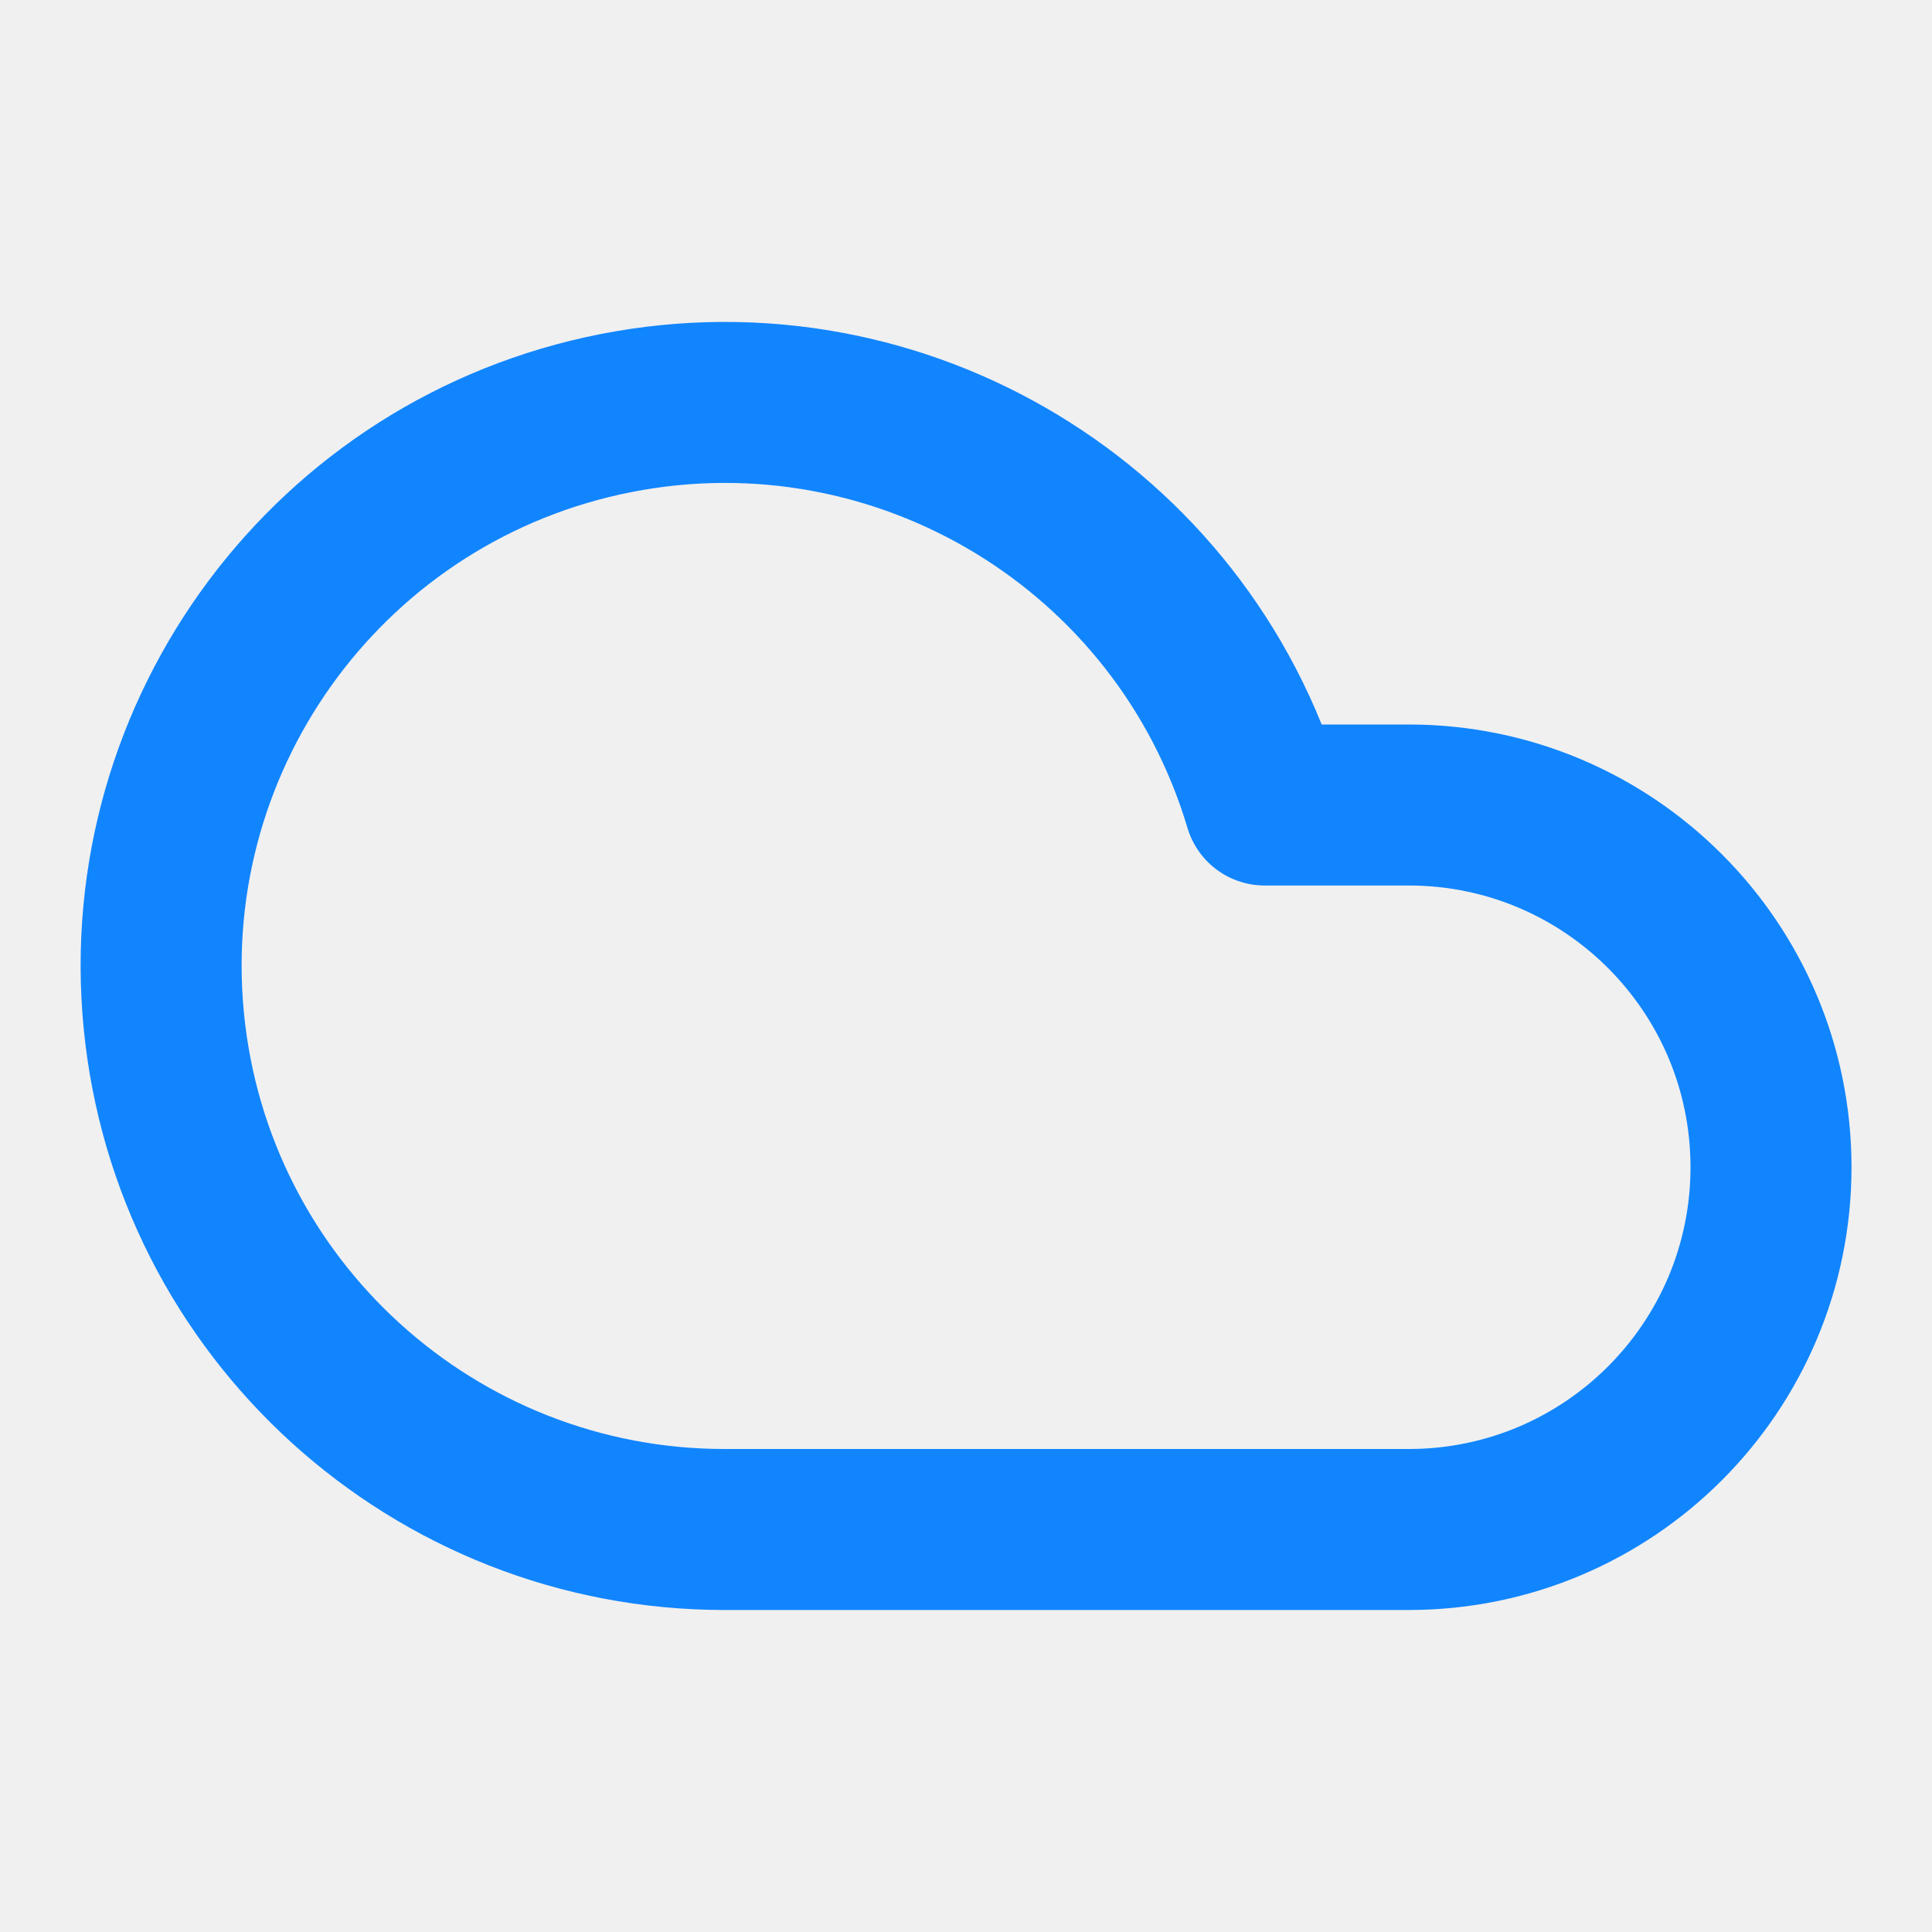
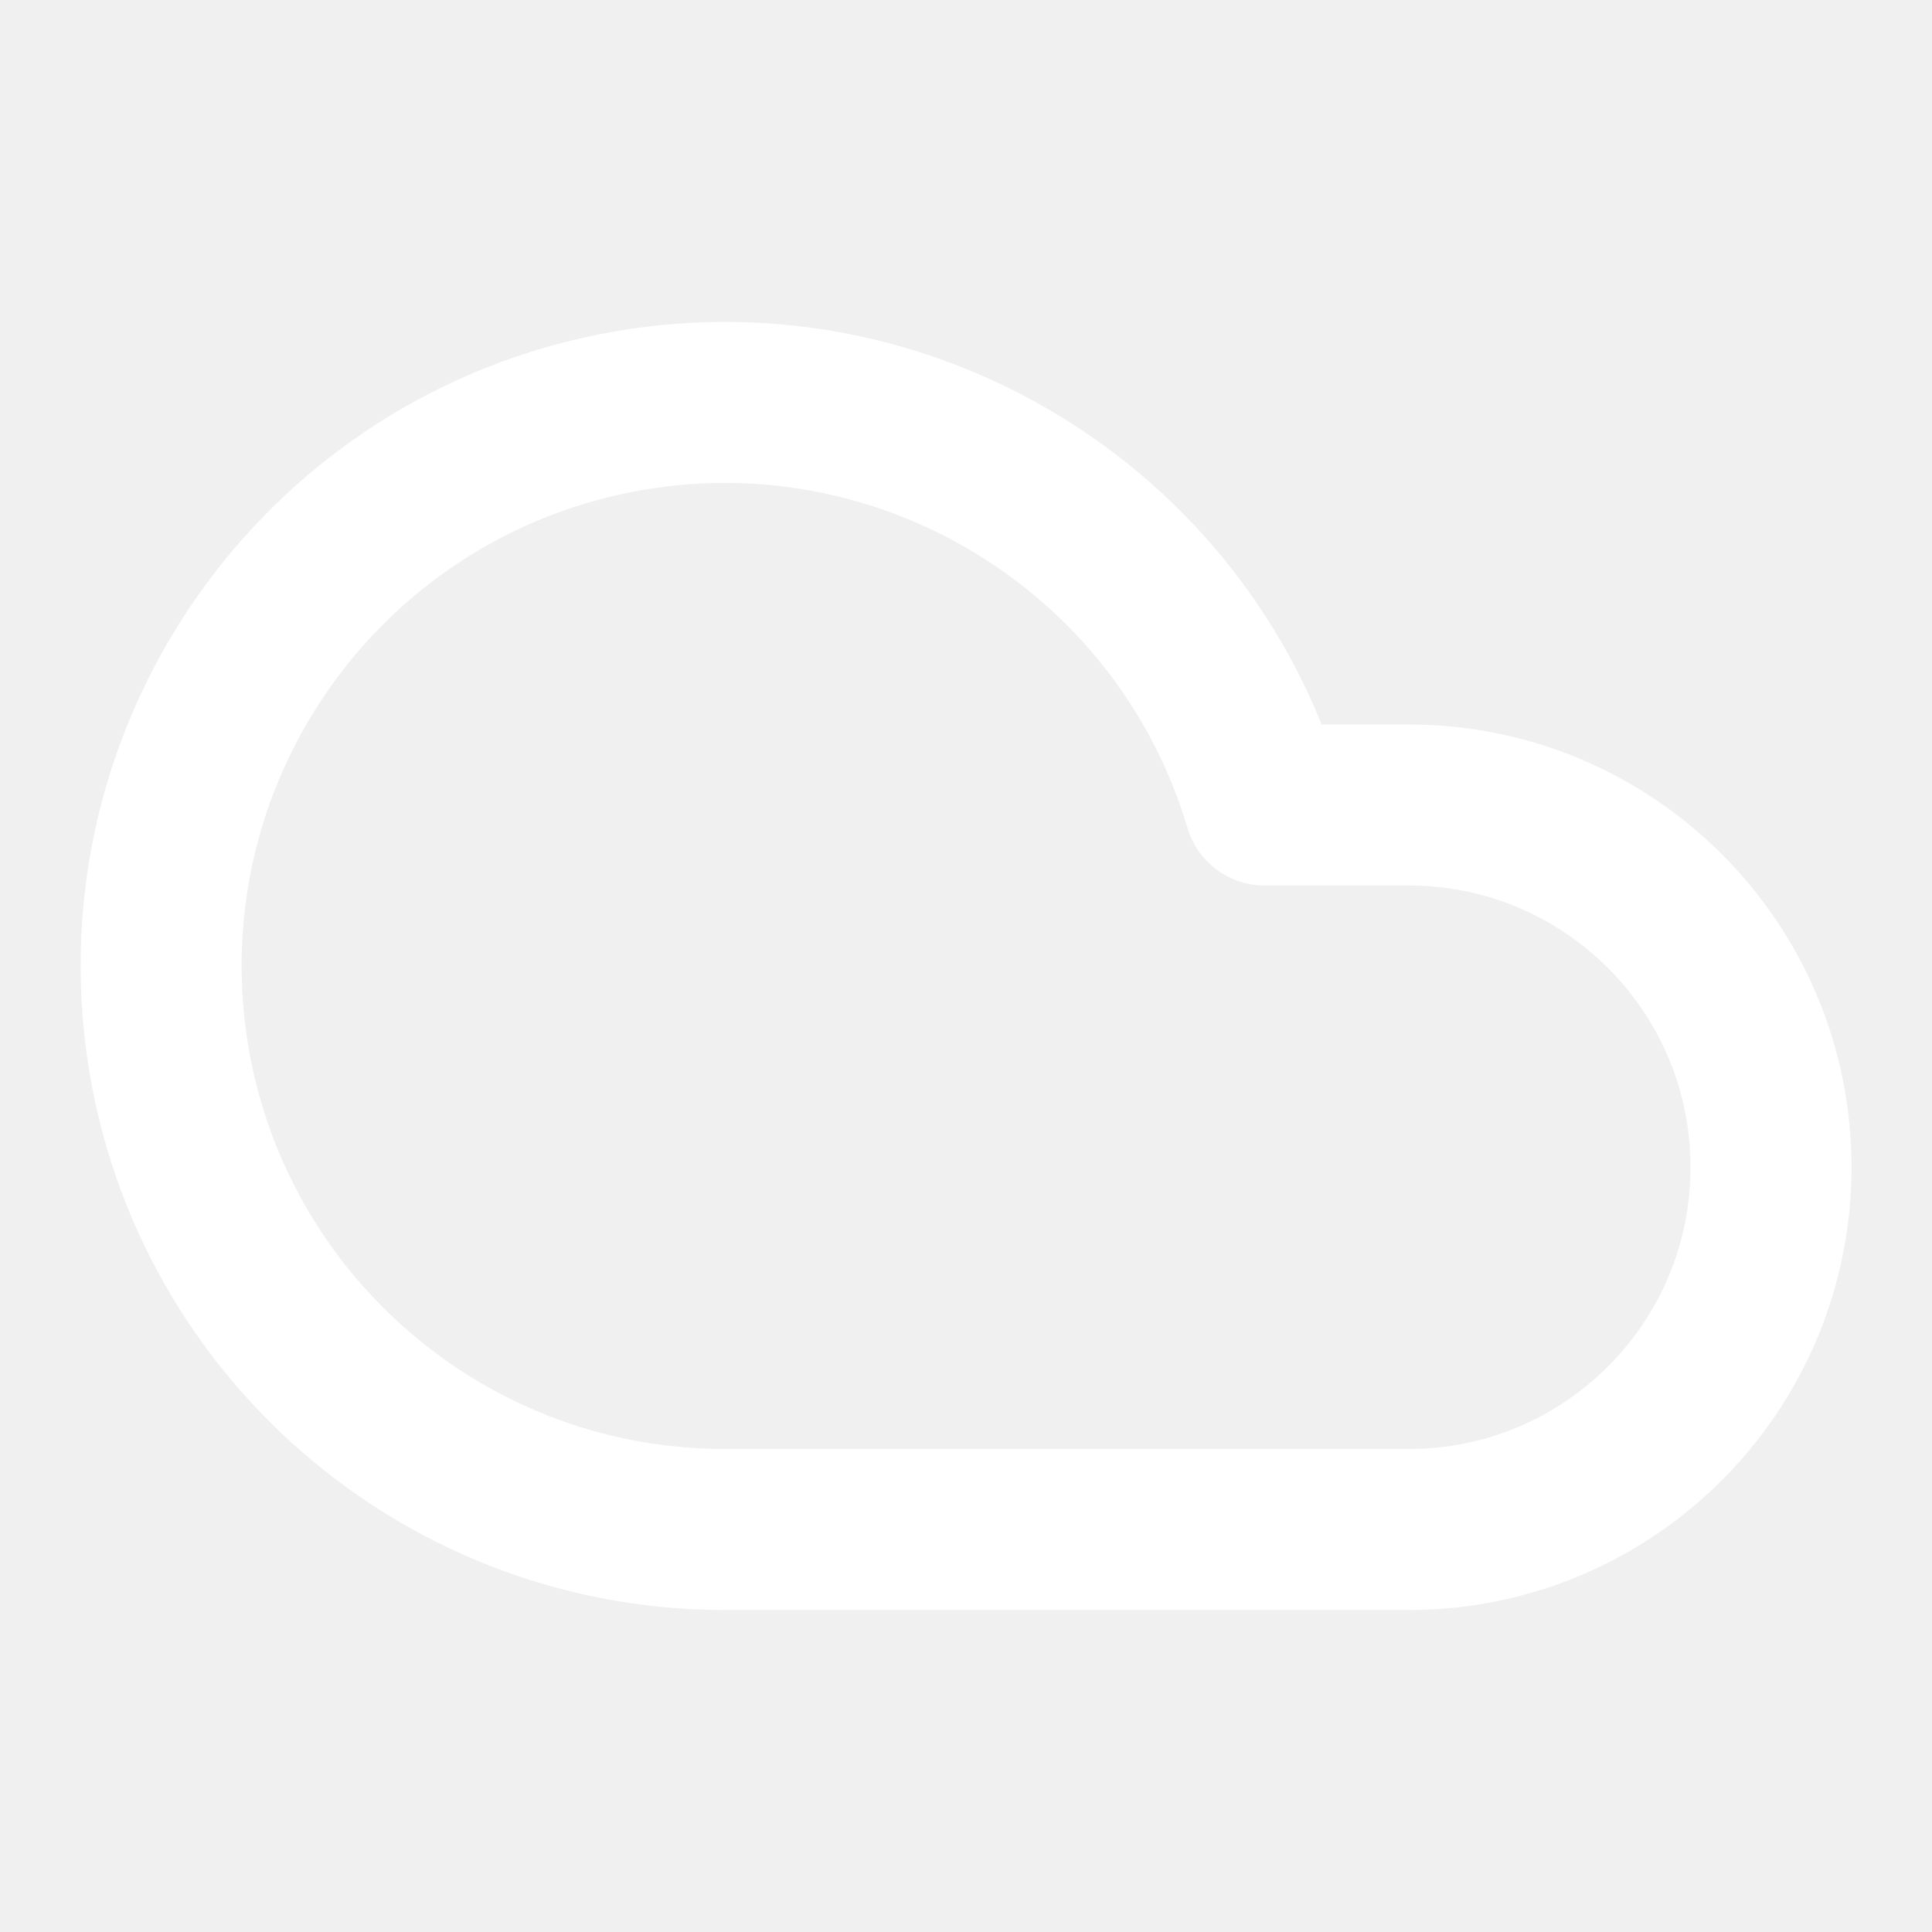
- <svg xmlns="http://www.w3.org/2000/svg" viewBox="0 0 24 24" fill="none" stroke="#1185fe" stroke-width="2" stroke-linecap="round" stroke-linejoin="round">
+ <svg xmlns="http://www.w3.org/2000/svg" viewBox="0 0 24 24" fill="none" stroke="#ffffff" stroke-width="2" stroke-linecap="round" stroke-linejoin="round">
  <path d="M17.5 19H9a7 7 0 1 1 6.71-9h1.79a4.5 4.5 0 1 1 0 9Z" />
</svg>
